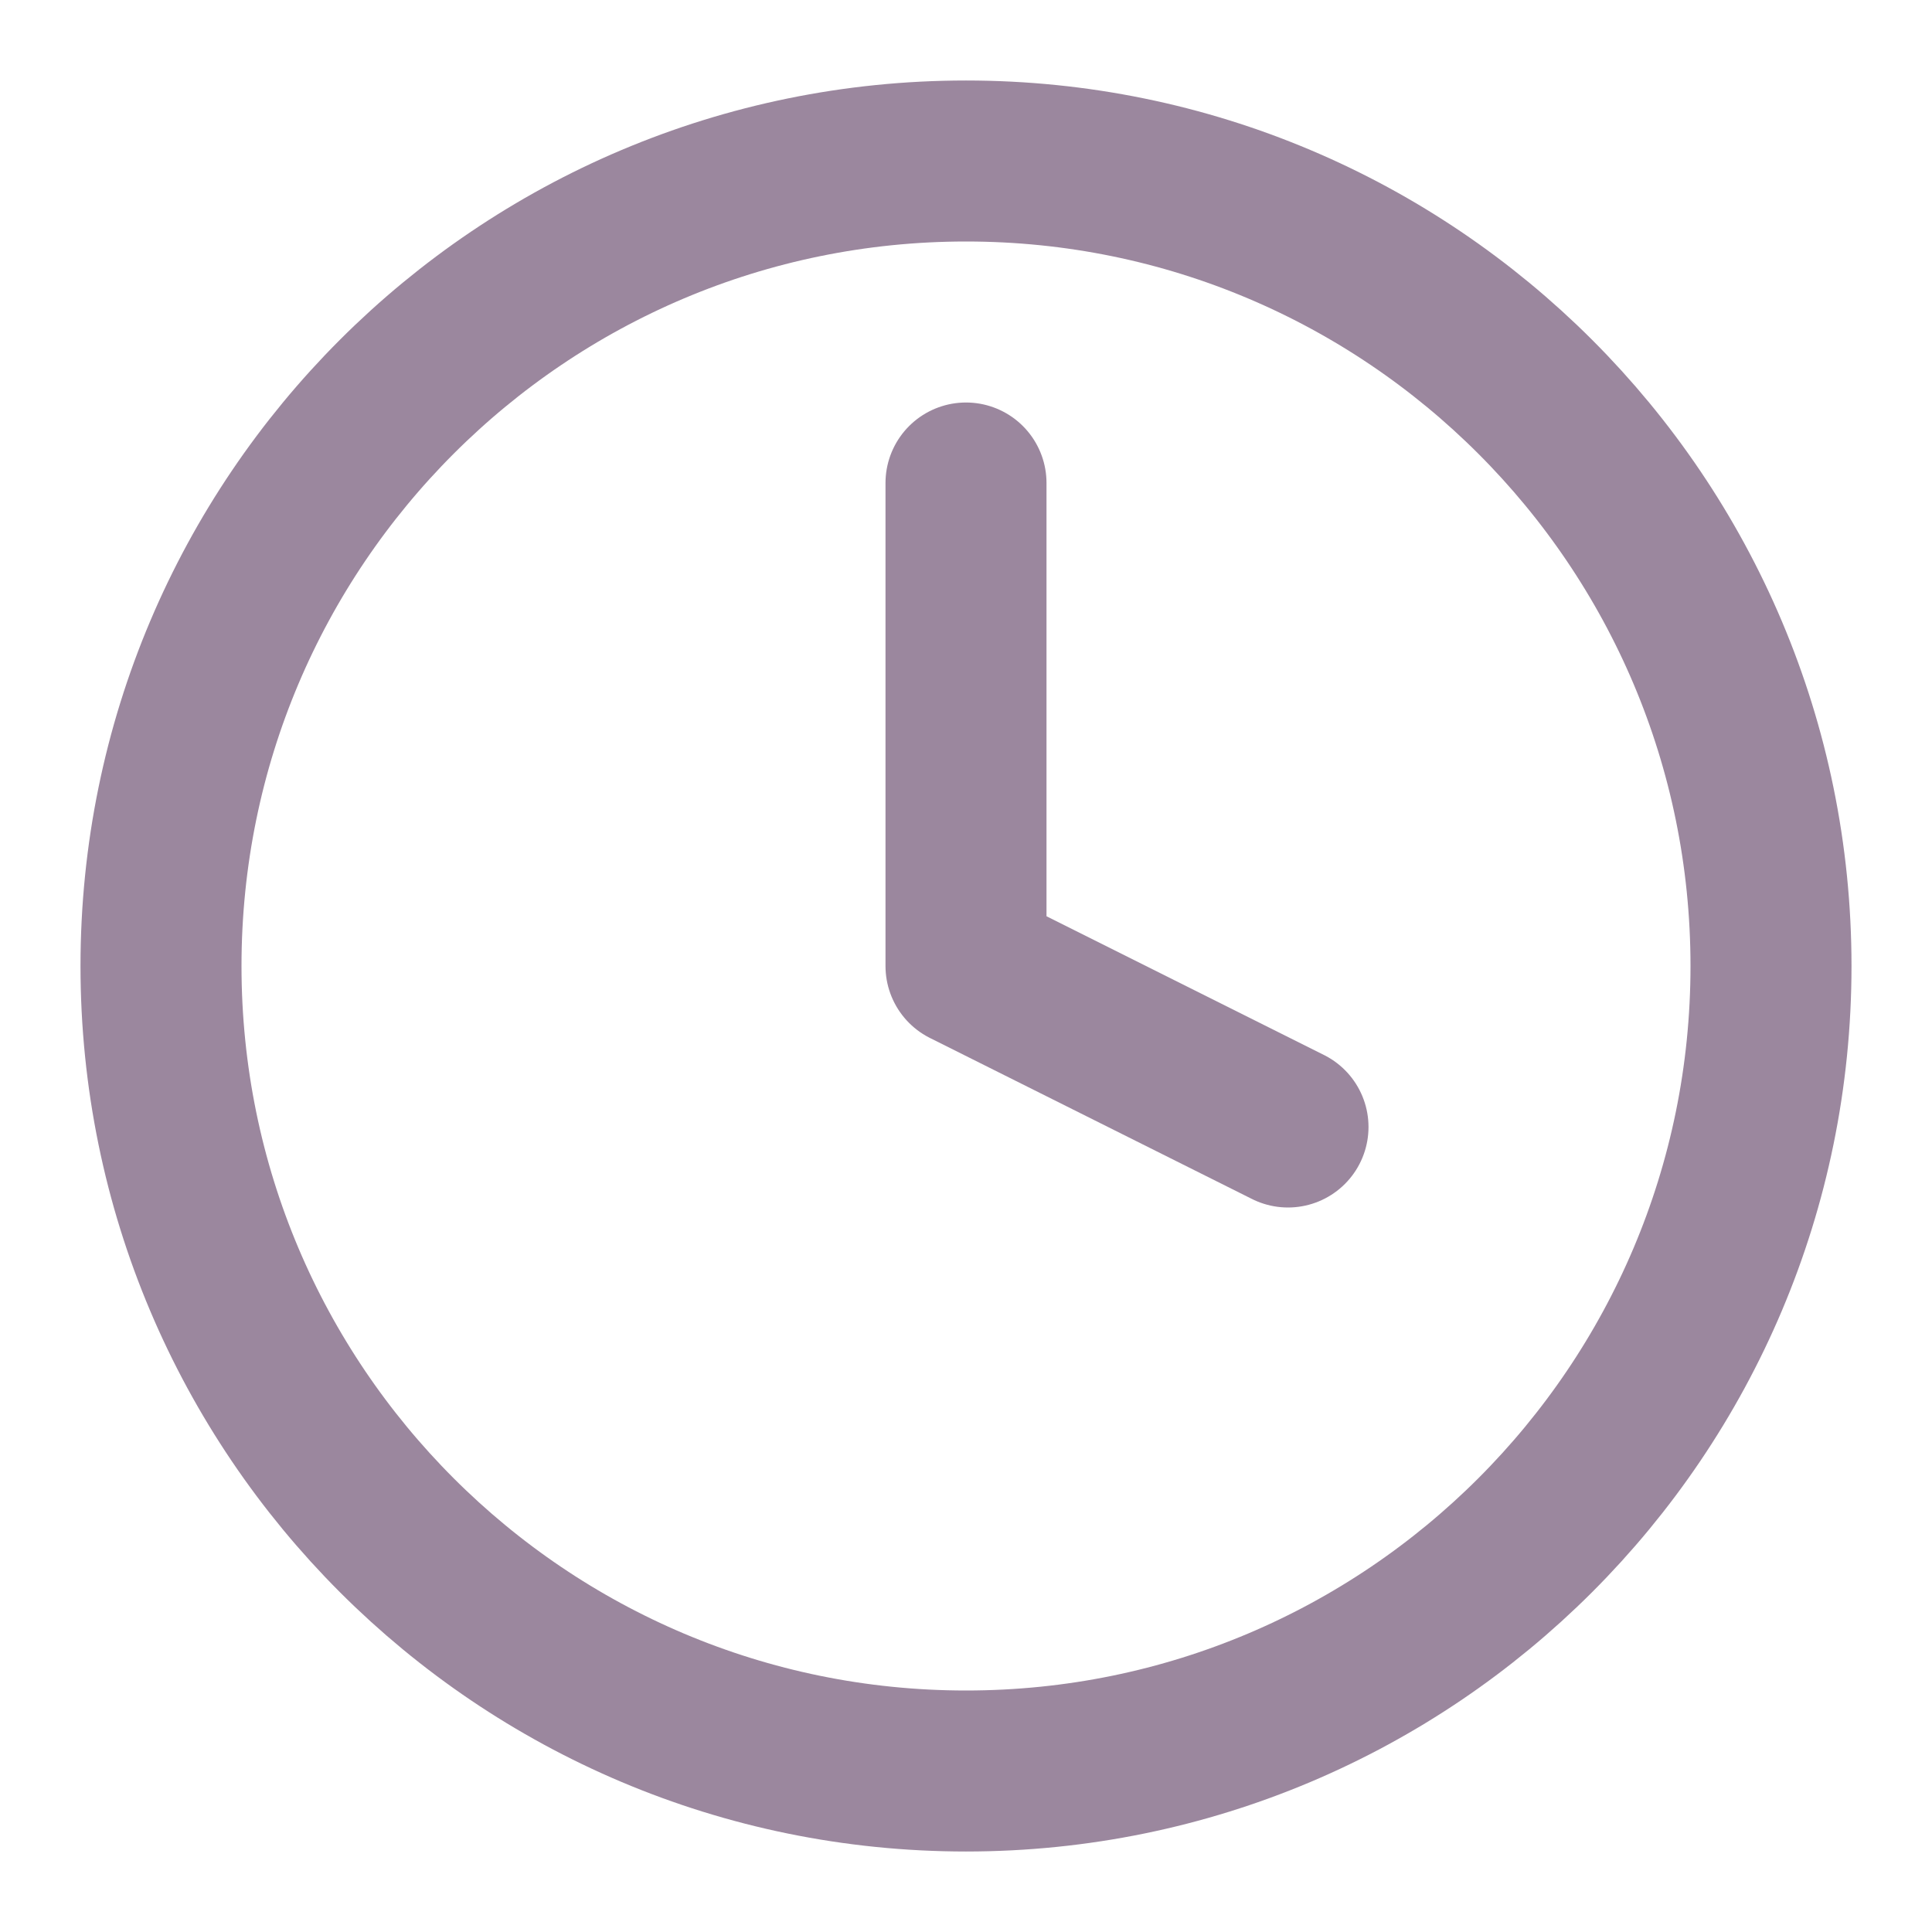
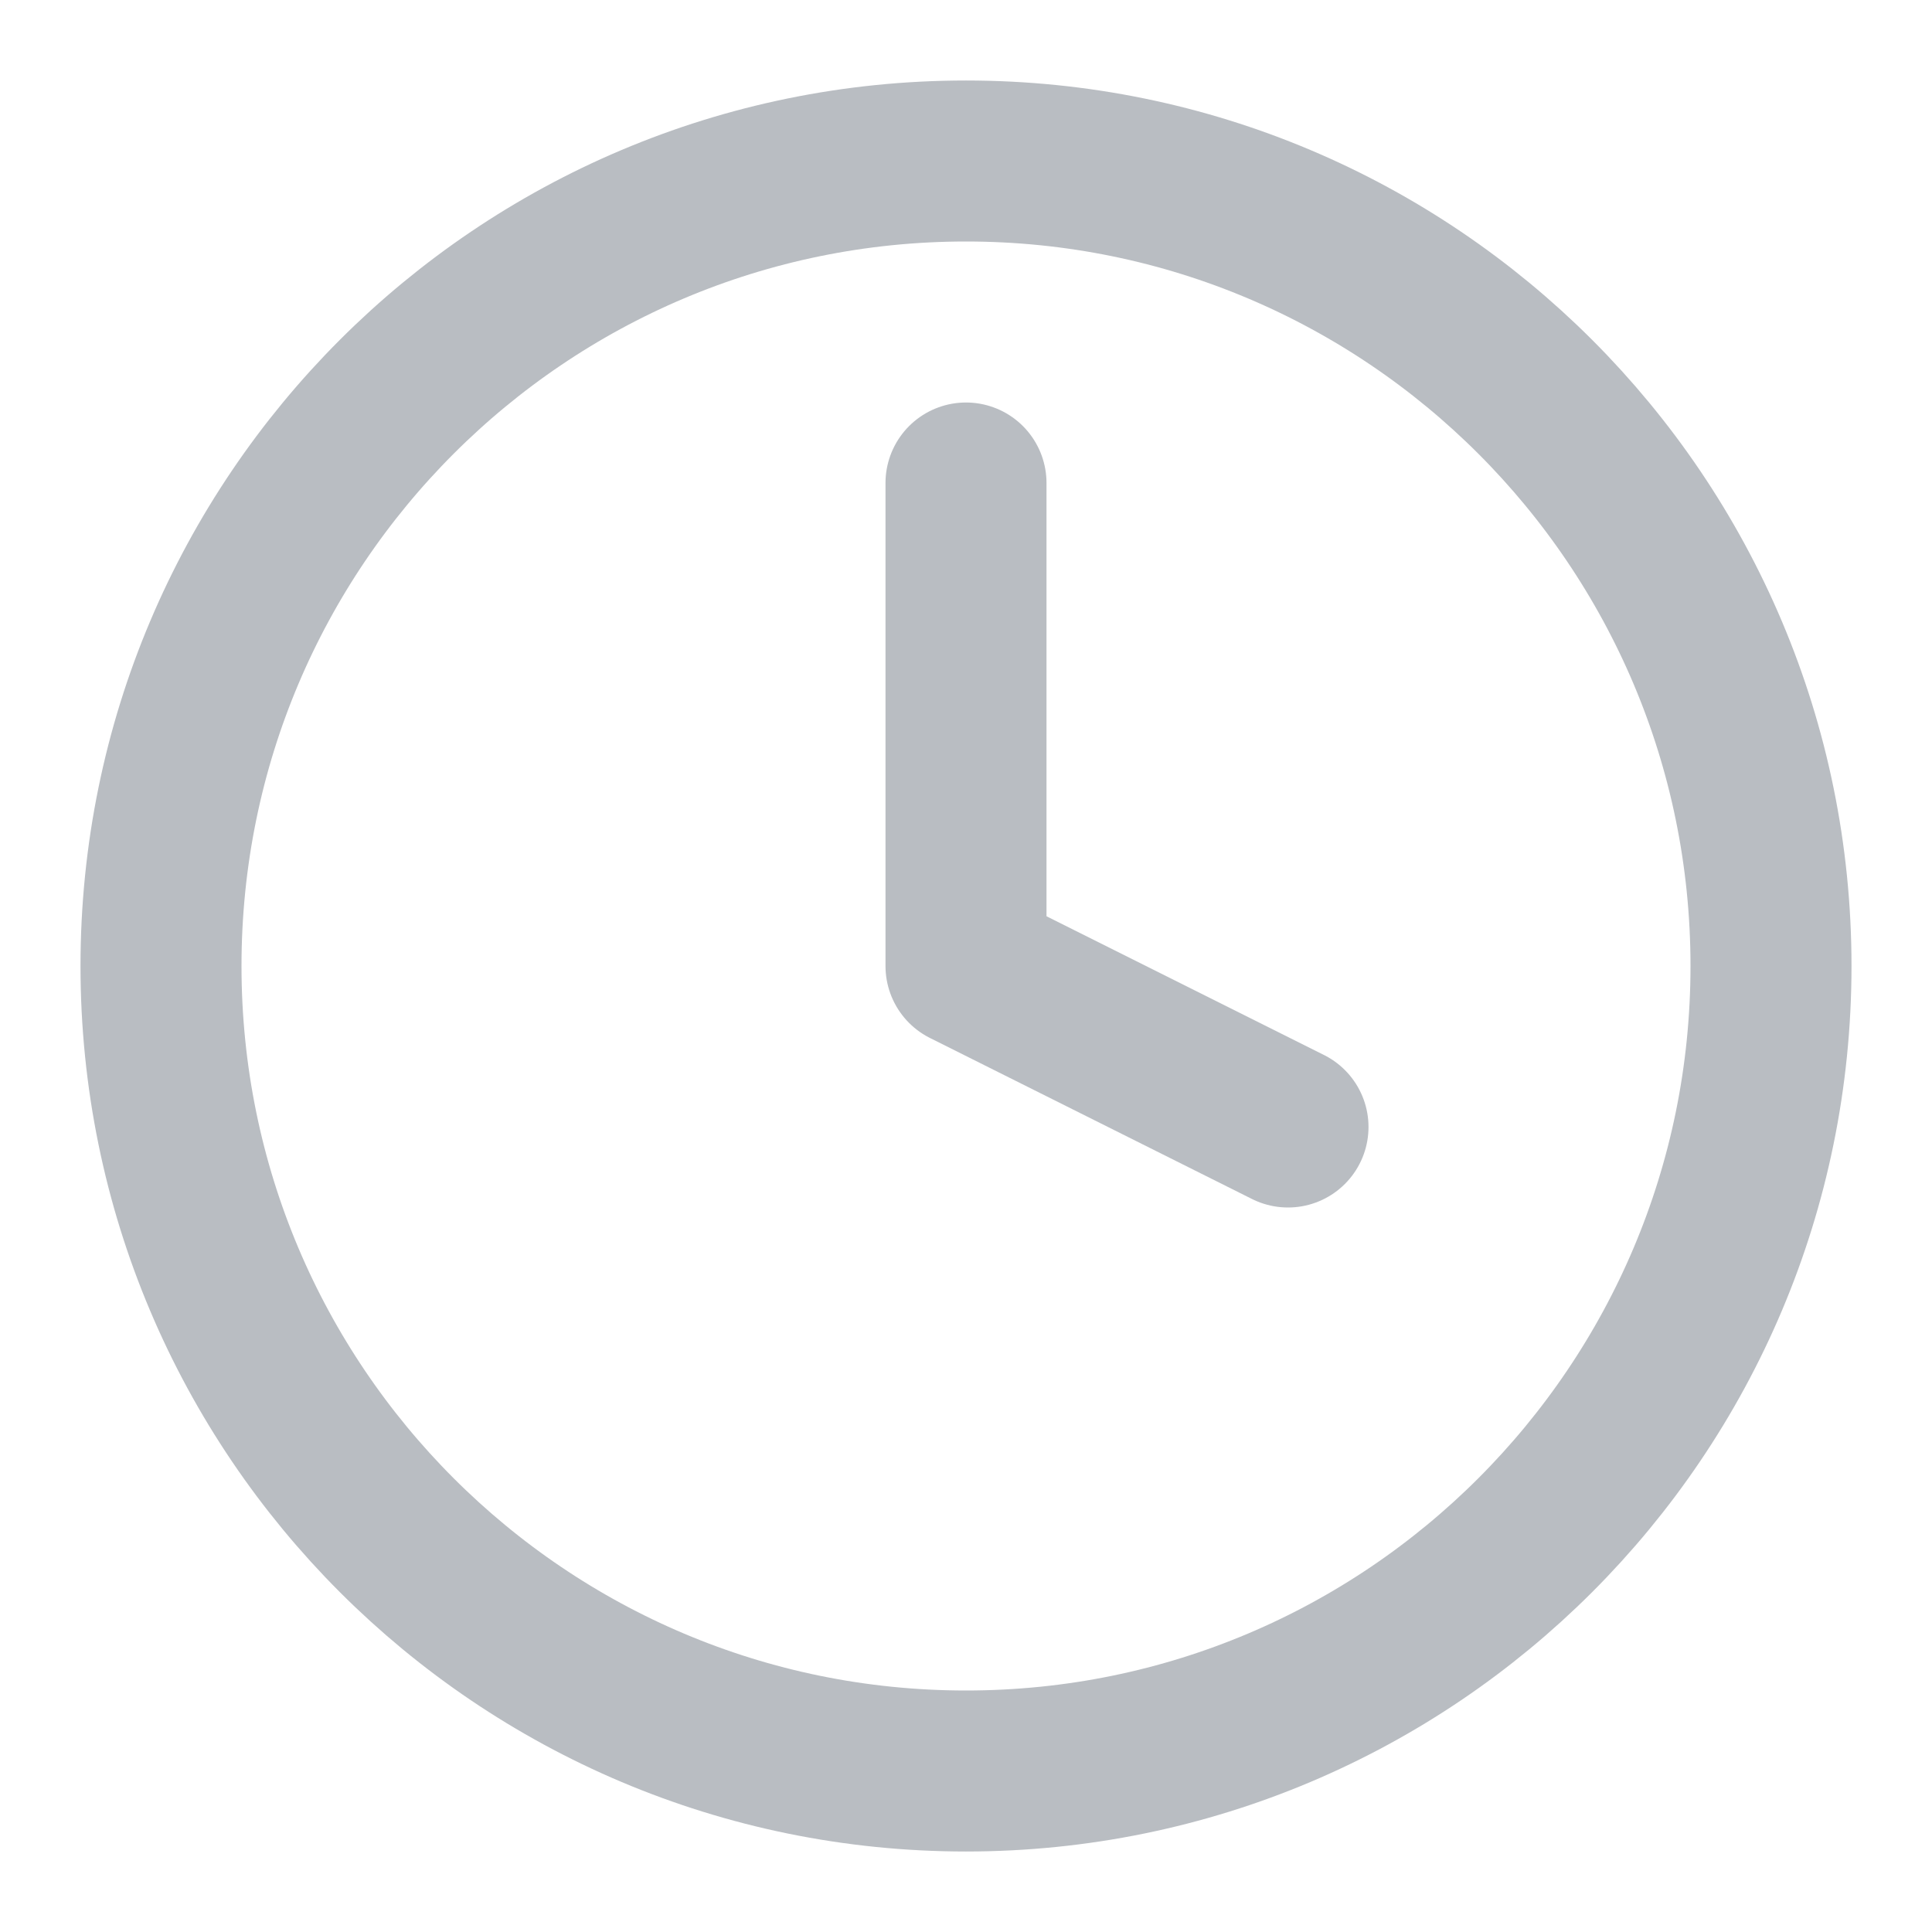
- <svg xmlns="http://www.w3.org/2000/svg" width="24" height="24" viewBox="0 0 24 24" fill="none" stroke="#9b879e" stroke-width="2" stroke-linecap="round" stroke-linejoin="round">
+ <svg xmlns="http://www.w3.org/2000/svg" width="24" height="24" viewBox="0 0 24 24" fill="none" stroke="#b9bdc2" stroke-width="2" stroke-linecap="round" stroke-linejoin="round">
  <circle cx="12" cy="12" r="10" />
  <path d="M12 6v6l4 2" />
</svg>
